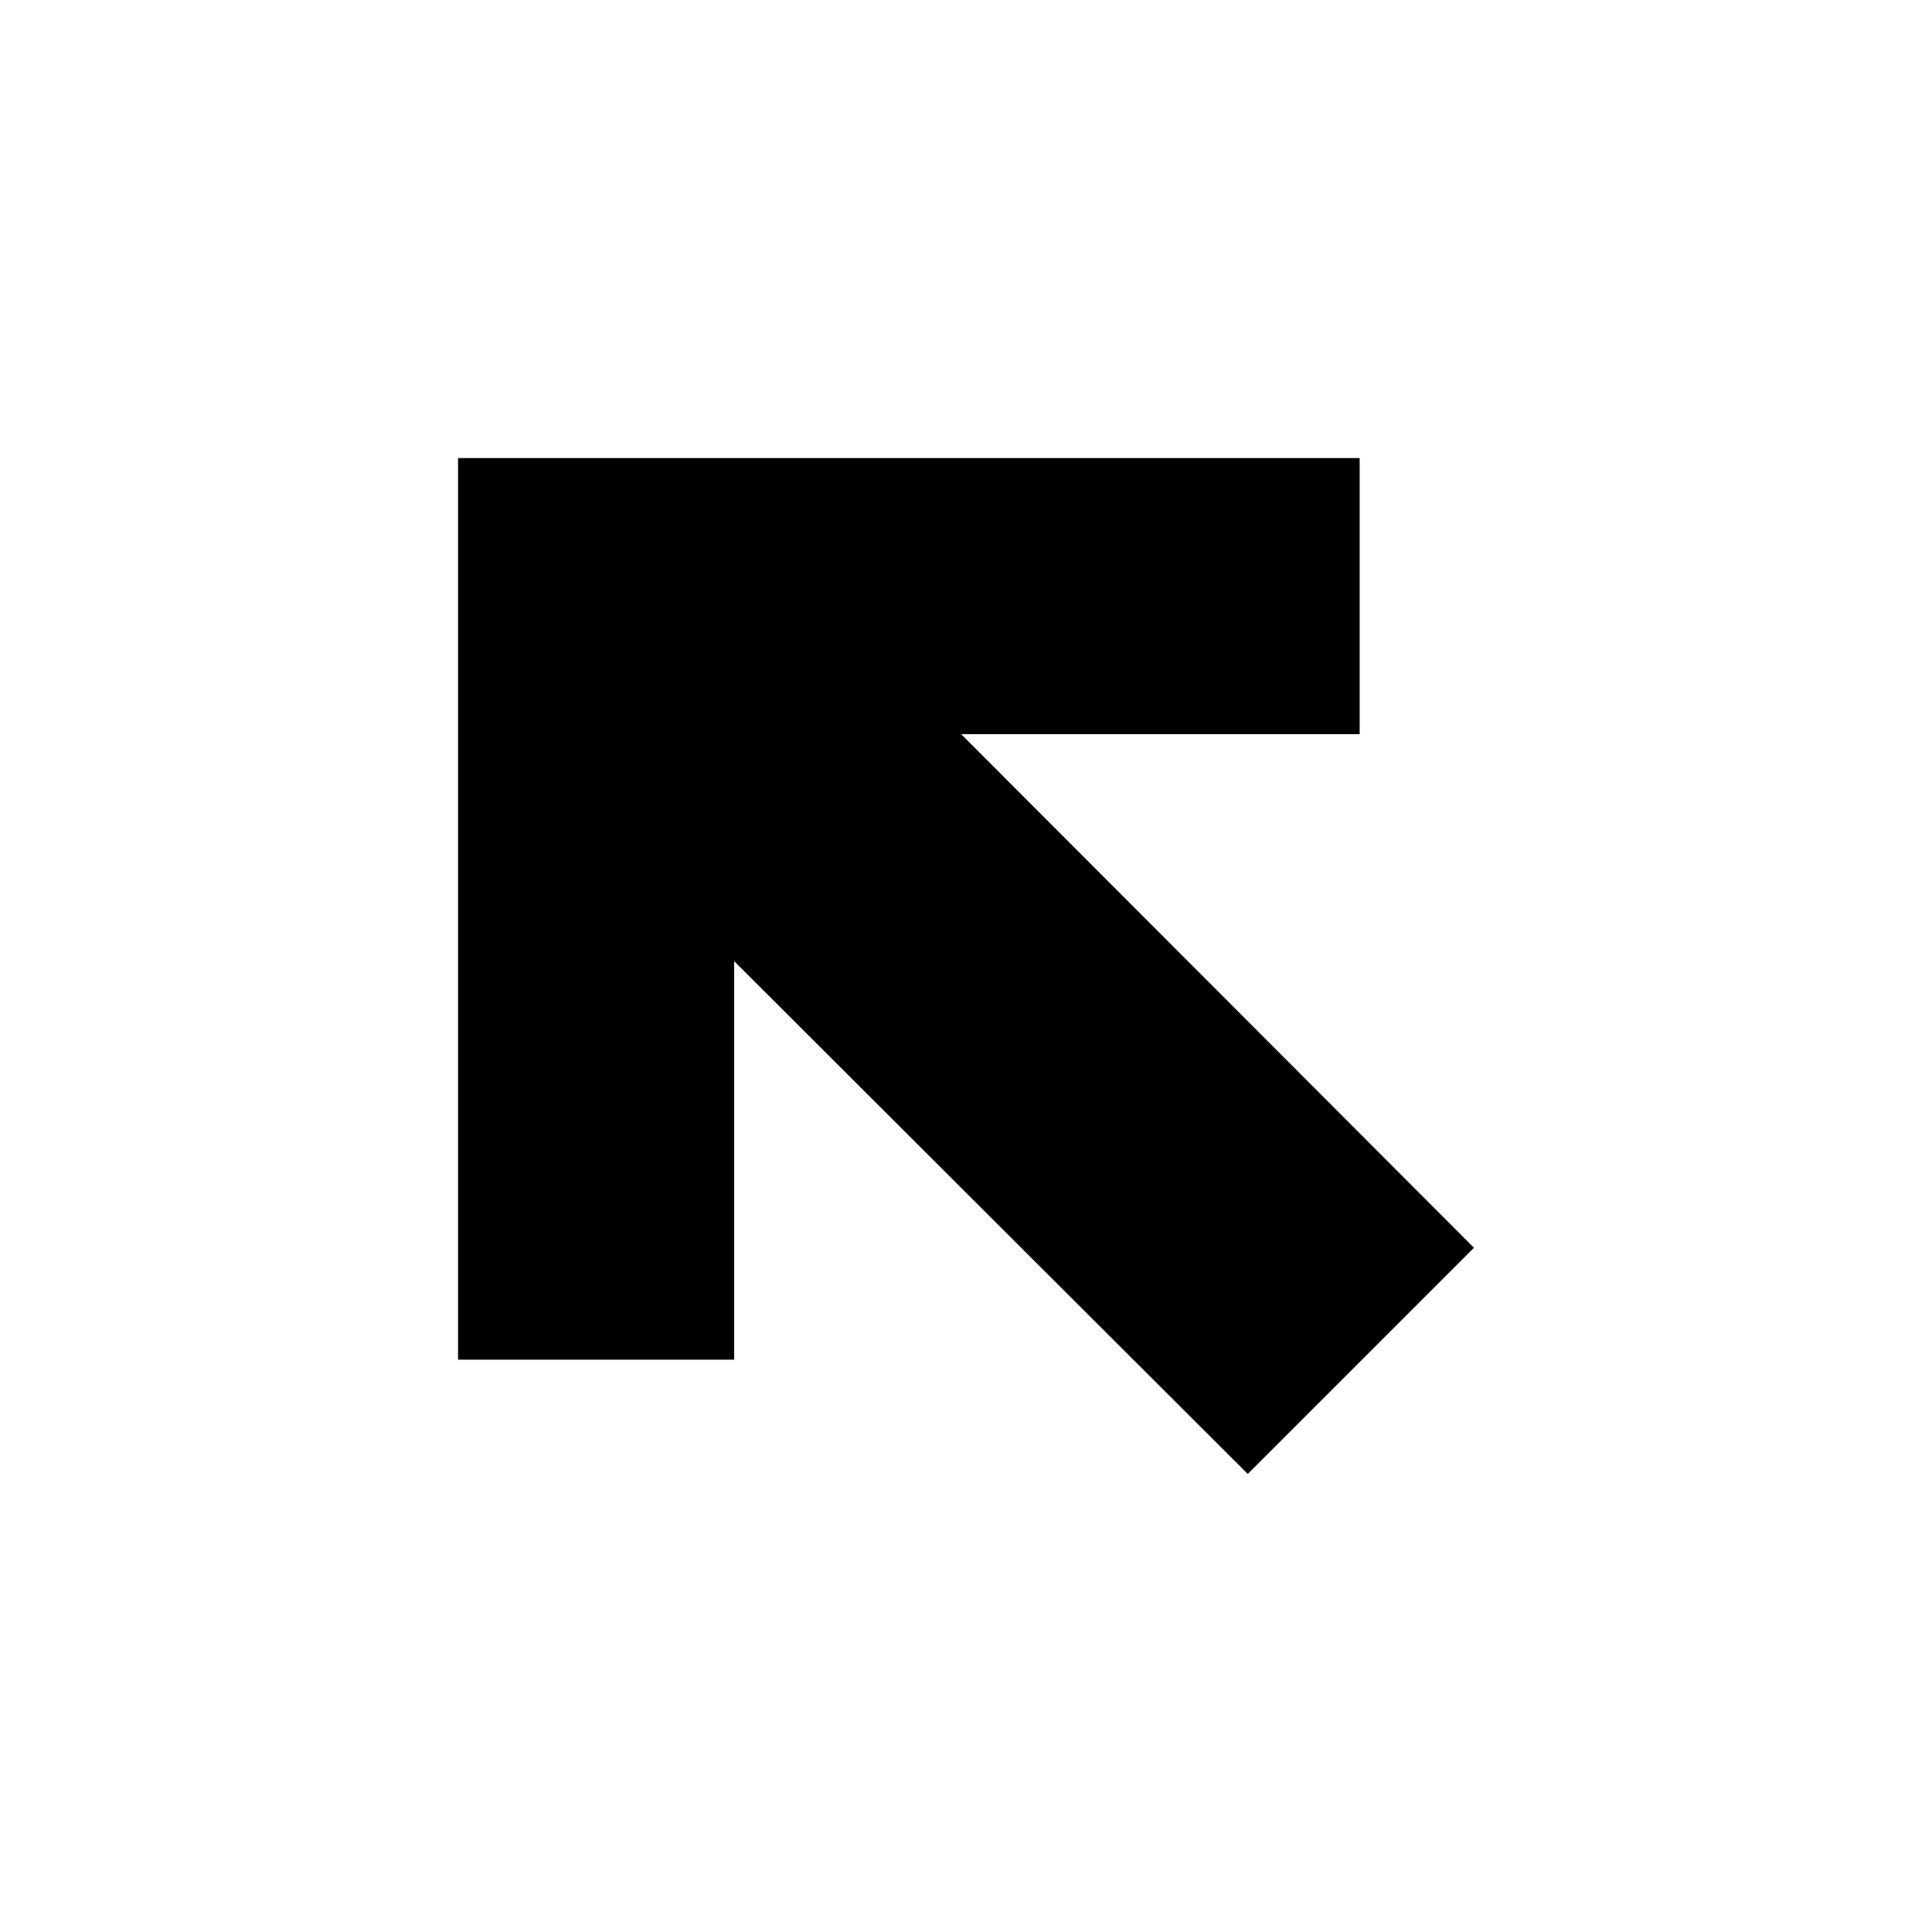
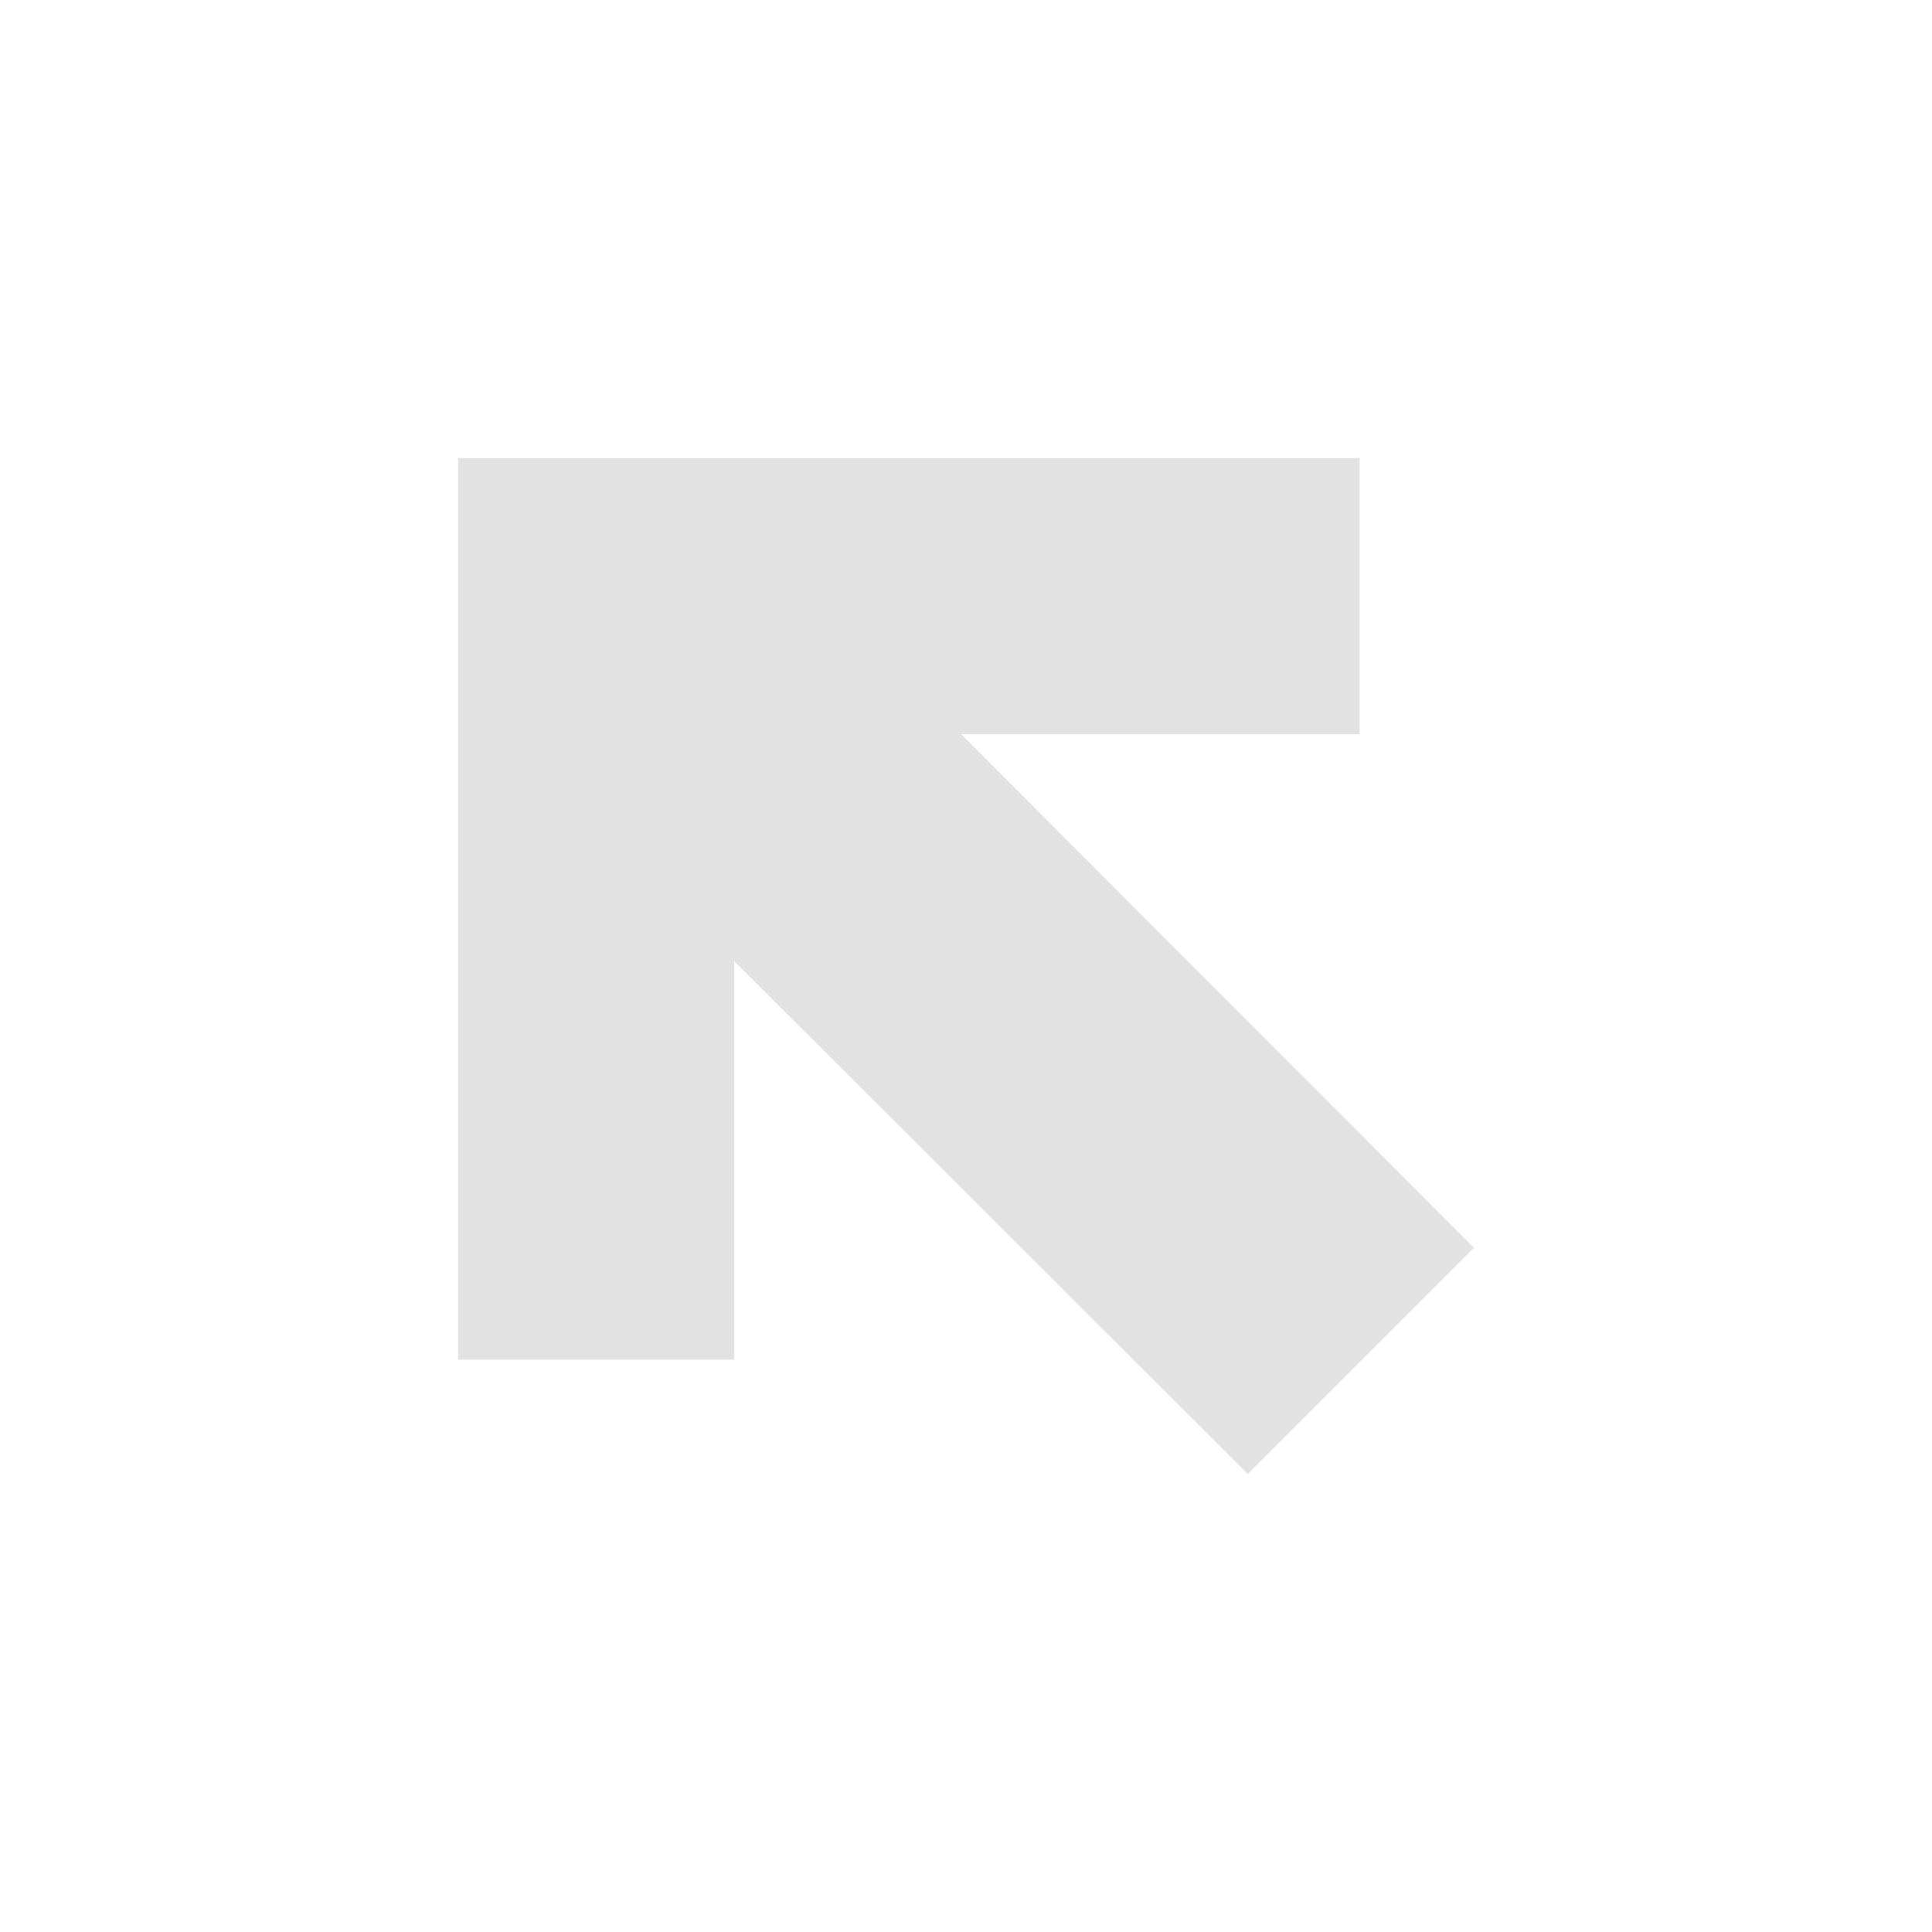
<svg xmlns="http://www.w3.org/2000/svg" version="1.1" width="24" height="24" viewBox="0 0 24 24" id="svg4">
  <defs id="defs8" />
-   <path d="M9.12,11.94V16.89H5.69V5.69H16.89V9.12H11.94L18.31,15.5L15.5,18.31L9.12,11.94Z" id="path2" style="fill:#000000;font-variation-settings:normal;opacity:1;vector-effect:none;fill-opacity:1;stroke-width:1;stroke-linecap:butt;stroke-linejoin:miter;stroke-miterlimit:4;stroke-dasharray:none;stroke-dashoffset:0;stroke-opacity:1;-inkscape-stroke:none;stop-color:#000000;stop-opacity:1" />
+   <path d="M9.12,11.94V16.89H5.69V5.69H16.89V9.12H11.94L18.31,15.5L15.5,18.31L9.12,11.94Z" id="path2" style="fill:#e2e2e2" />
</svg>
